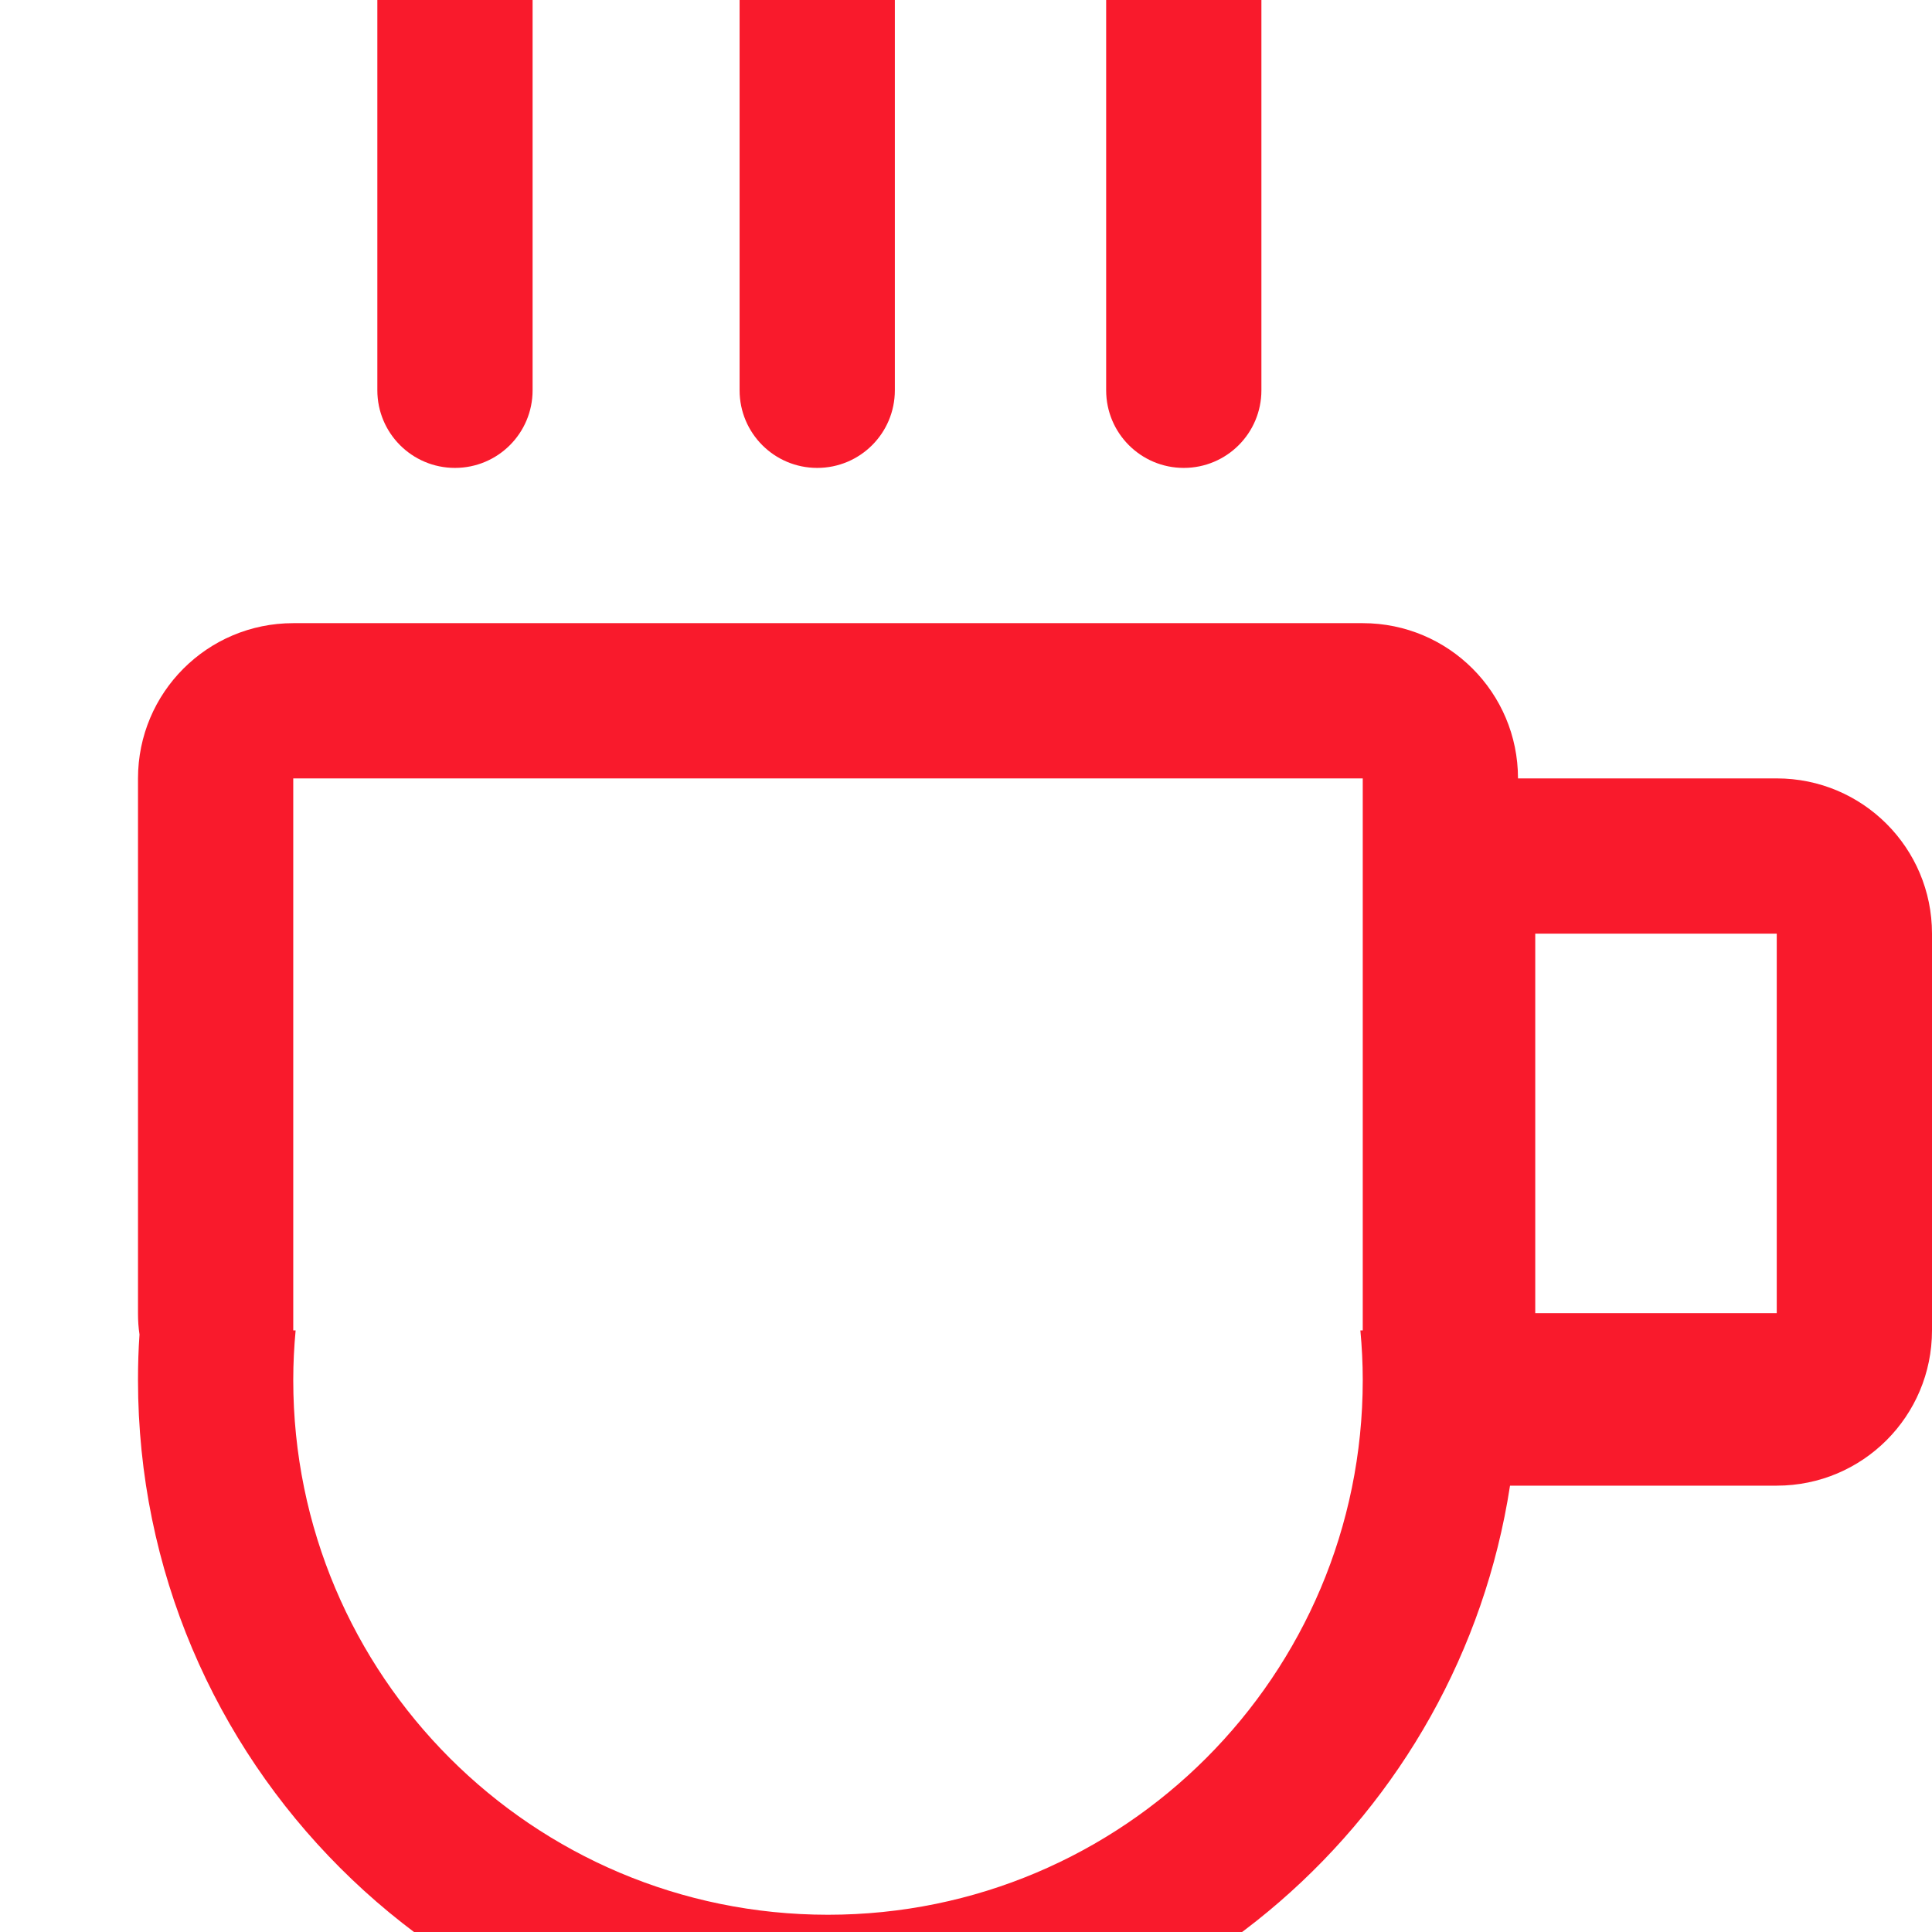
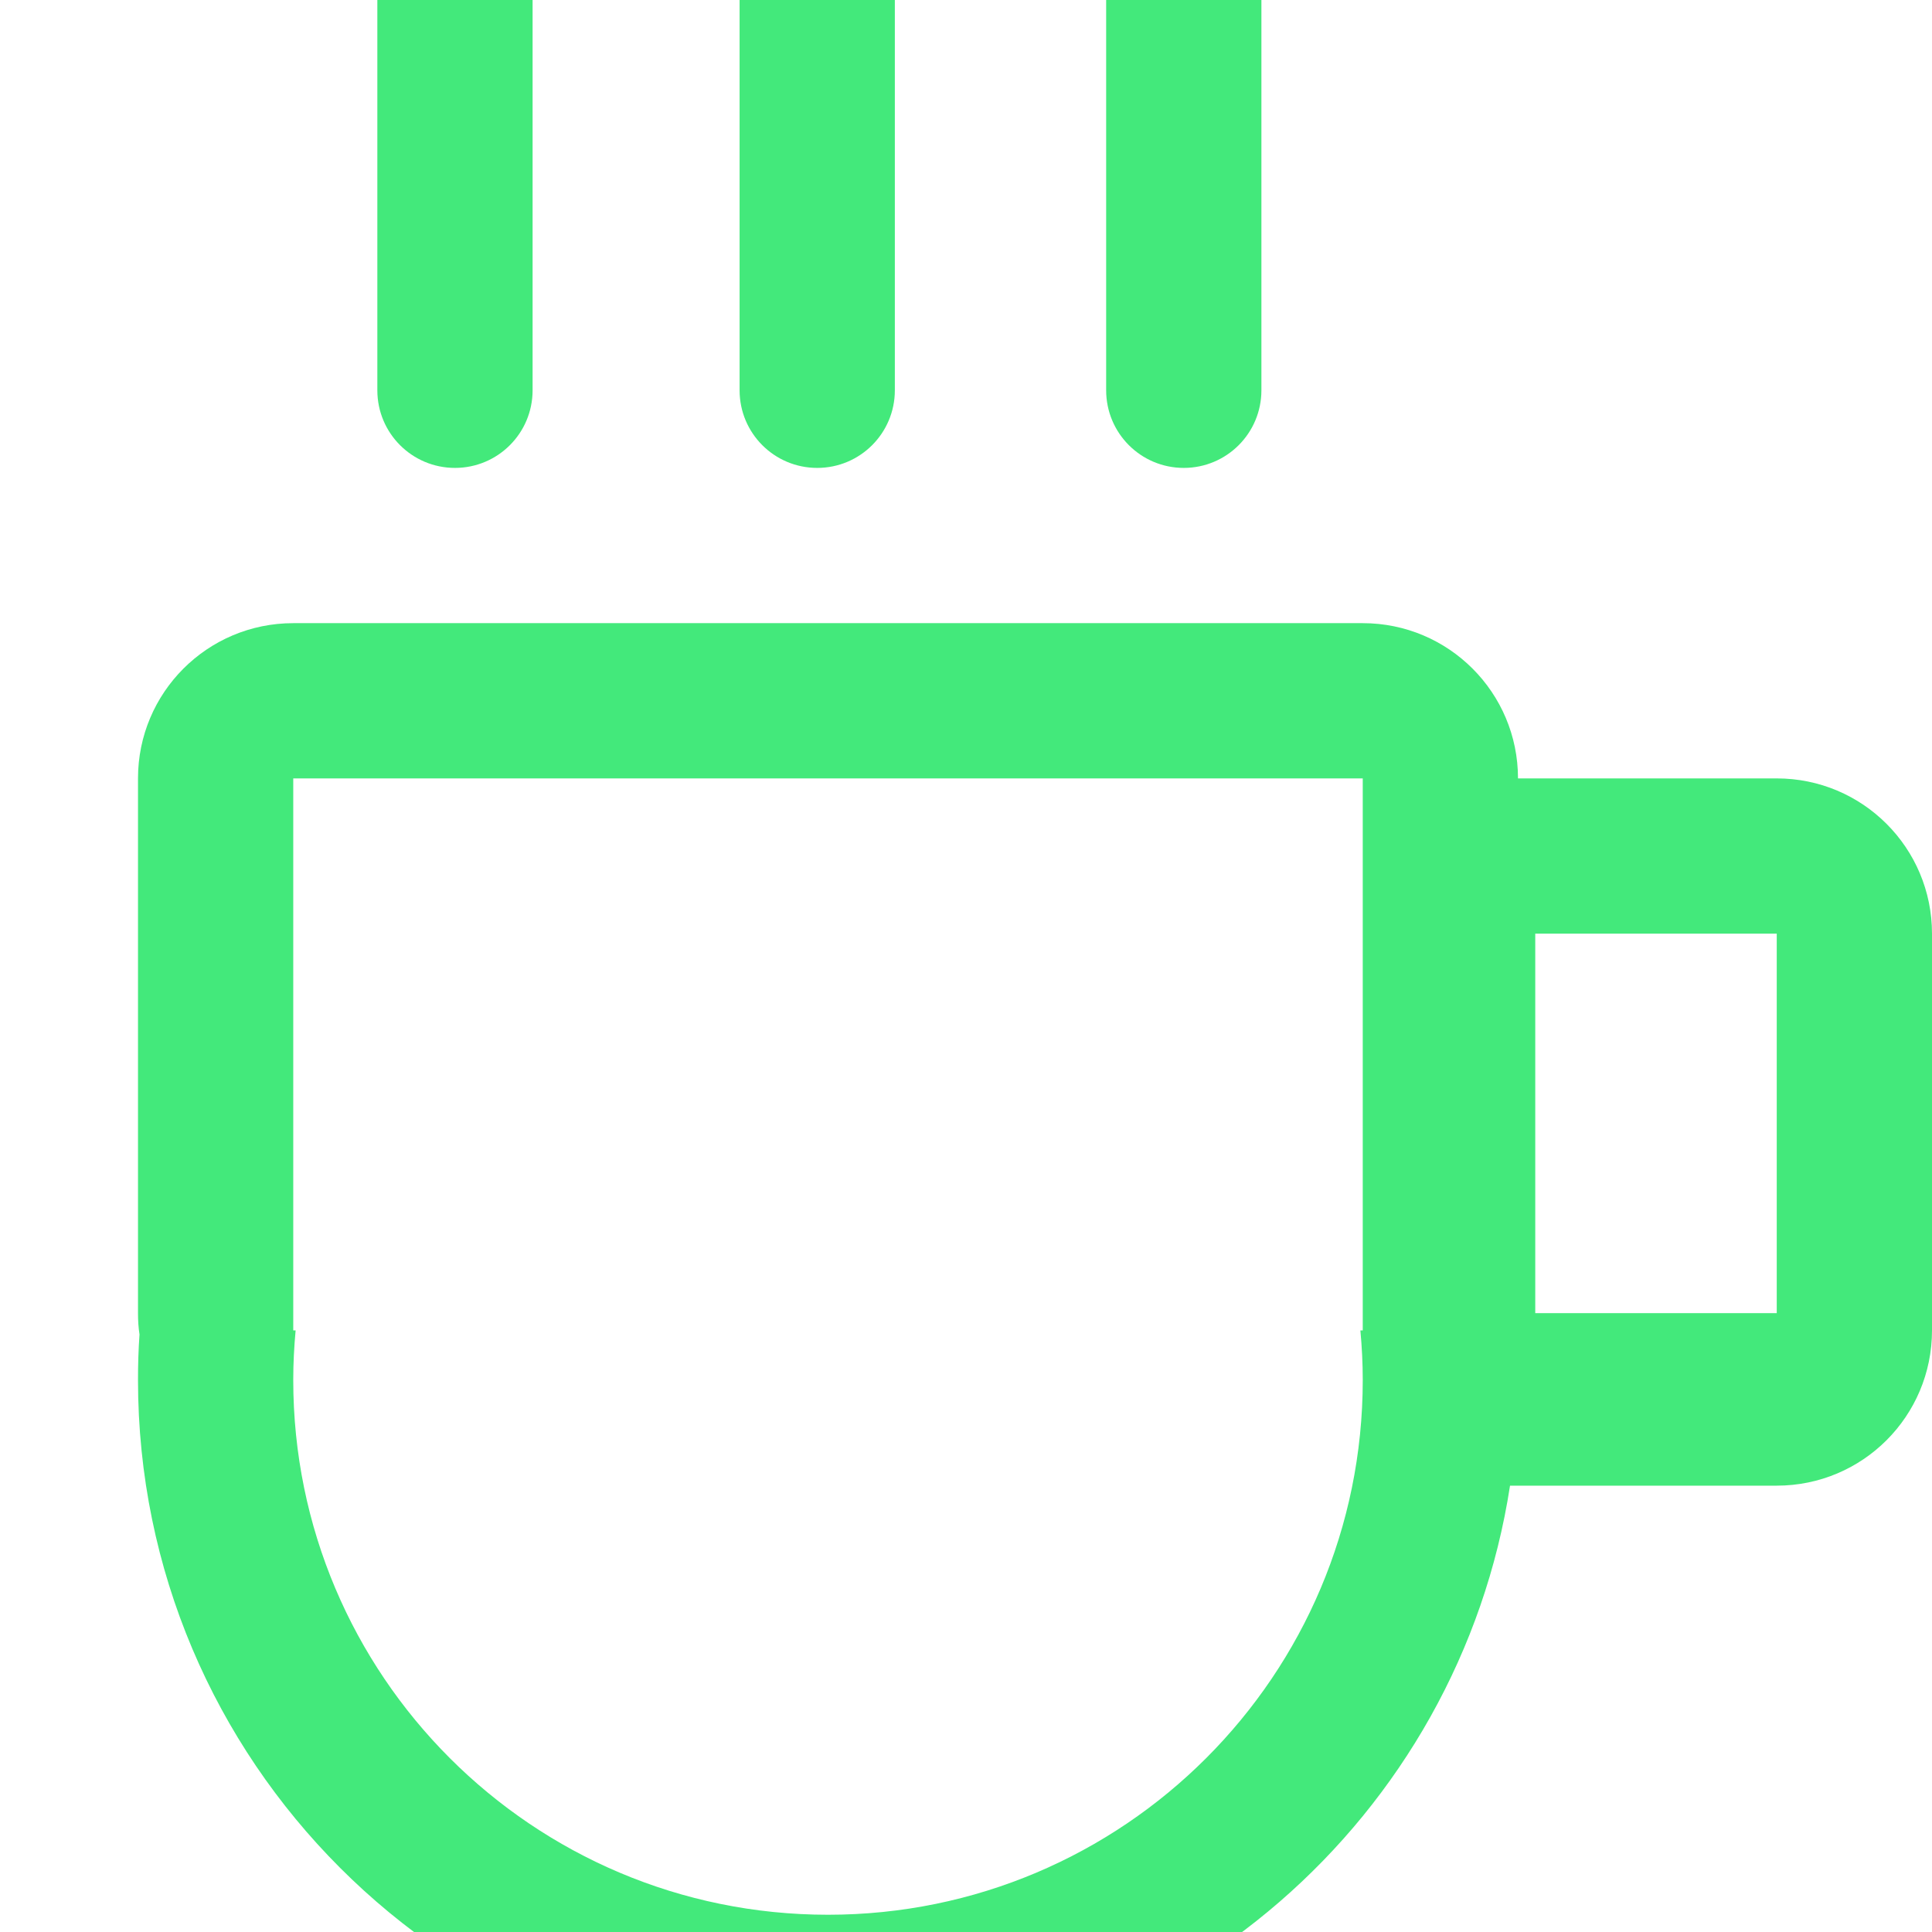
- <svg xmlns="http://www.w3.org/2000/svg" viewBox="64 64 896 896" width="1em" height="1em" fill="#f91a2c">
+ <svg xmlns="http://www.w3.org/2000/svg" viewBox="64 64 896 896" width="1em" height="1em" fill="#43e97b">
  <path d="M275 281c19.9 0 36-16.1 36-36V36c0-19.9-16.1-36-36-36s-36 16.1-36 36v209c0 19.9 16.1 36 36 36zm613 144H768c0-39.8-32.2-72-72-72H200c-39.8 0-72 32.2-72 72v248c0 3.4.2 6.7.7 9.9-.5 7-.7 14-.7 21.1 0 176.7 143.3 320 320 320 160.1 0 292.7-117.5 316.3-271H888c39.8 0 72-32.2 72-72V497c0-39.8-32.2-72-72-72zM696 681h-1.1c.7 7.6 1.1 15.2 1.1 23 0 137-111 248-248 248S200 841 200 704c0-7.8.4-15.4 1.1-23H200V425h496v256zm192-8H776V497h112v176zM613 281c19.9 0 36-16.1 36-36V36c0-19.9-16.1-36-36-36s-36 16.1-36 36v209c0 19.9 16.1 36 36 36zm-170 0c19.9 0 36-16.1 36-36V36c0-19.9-16.1-36-36-36s-36 16.1-36 36v209c0 19.9 16.1 36 36 36z" />
</svg>
